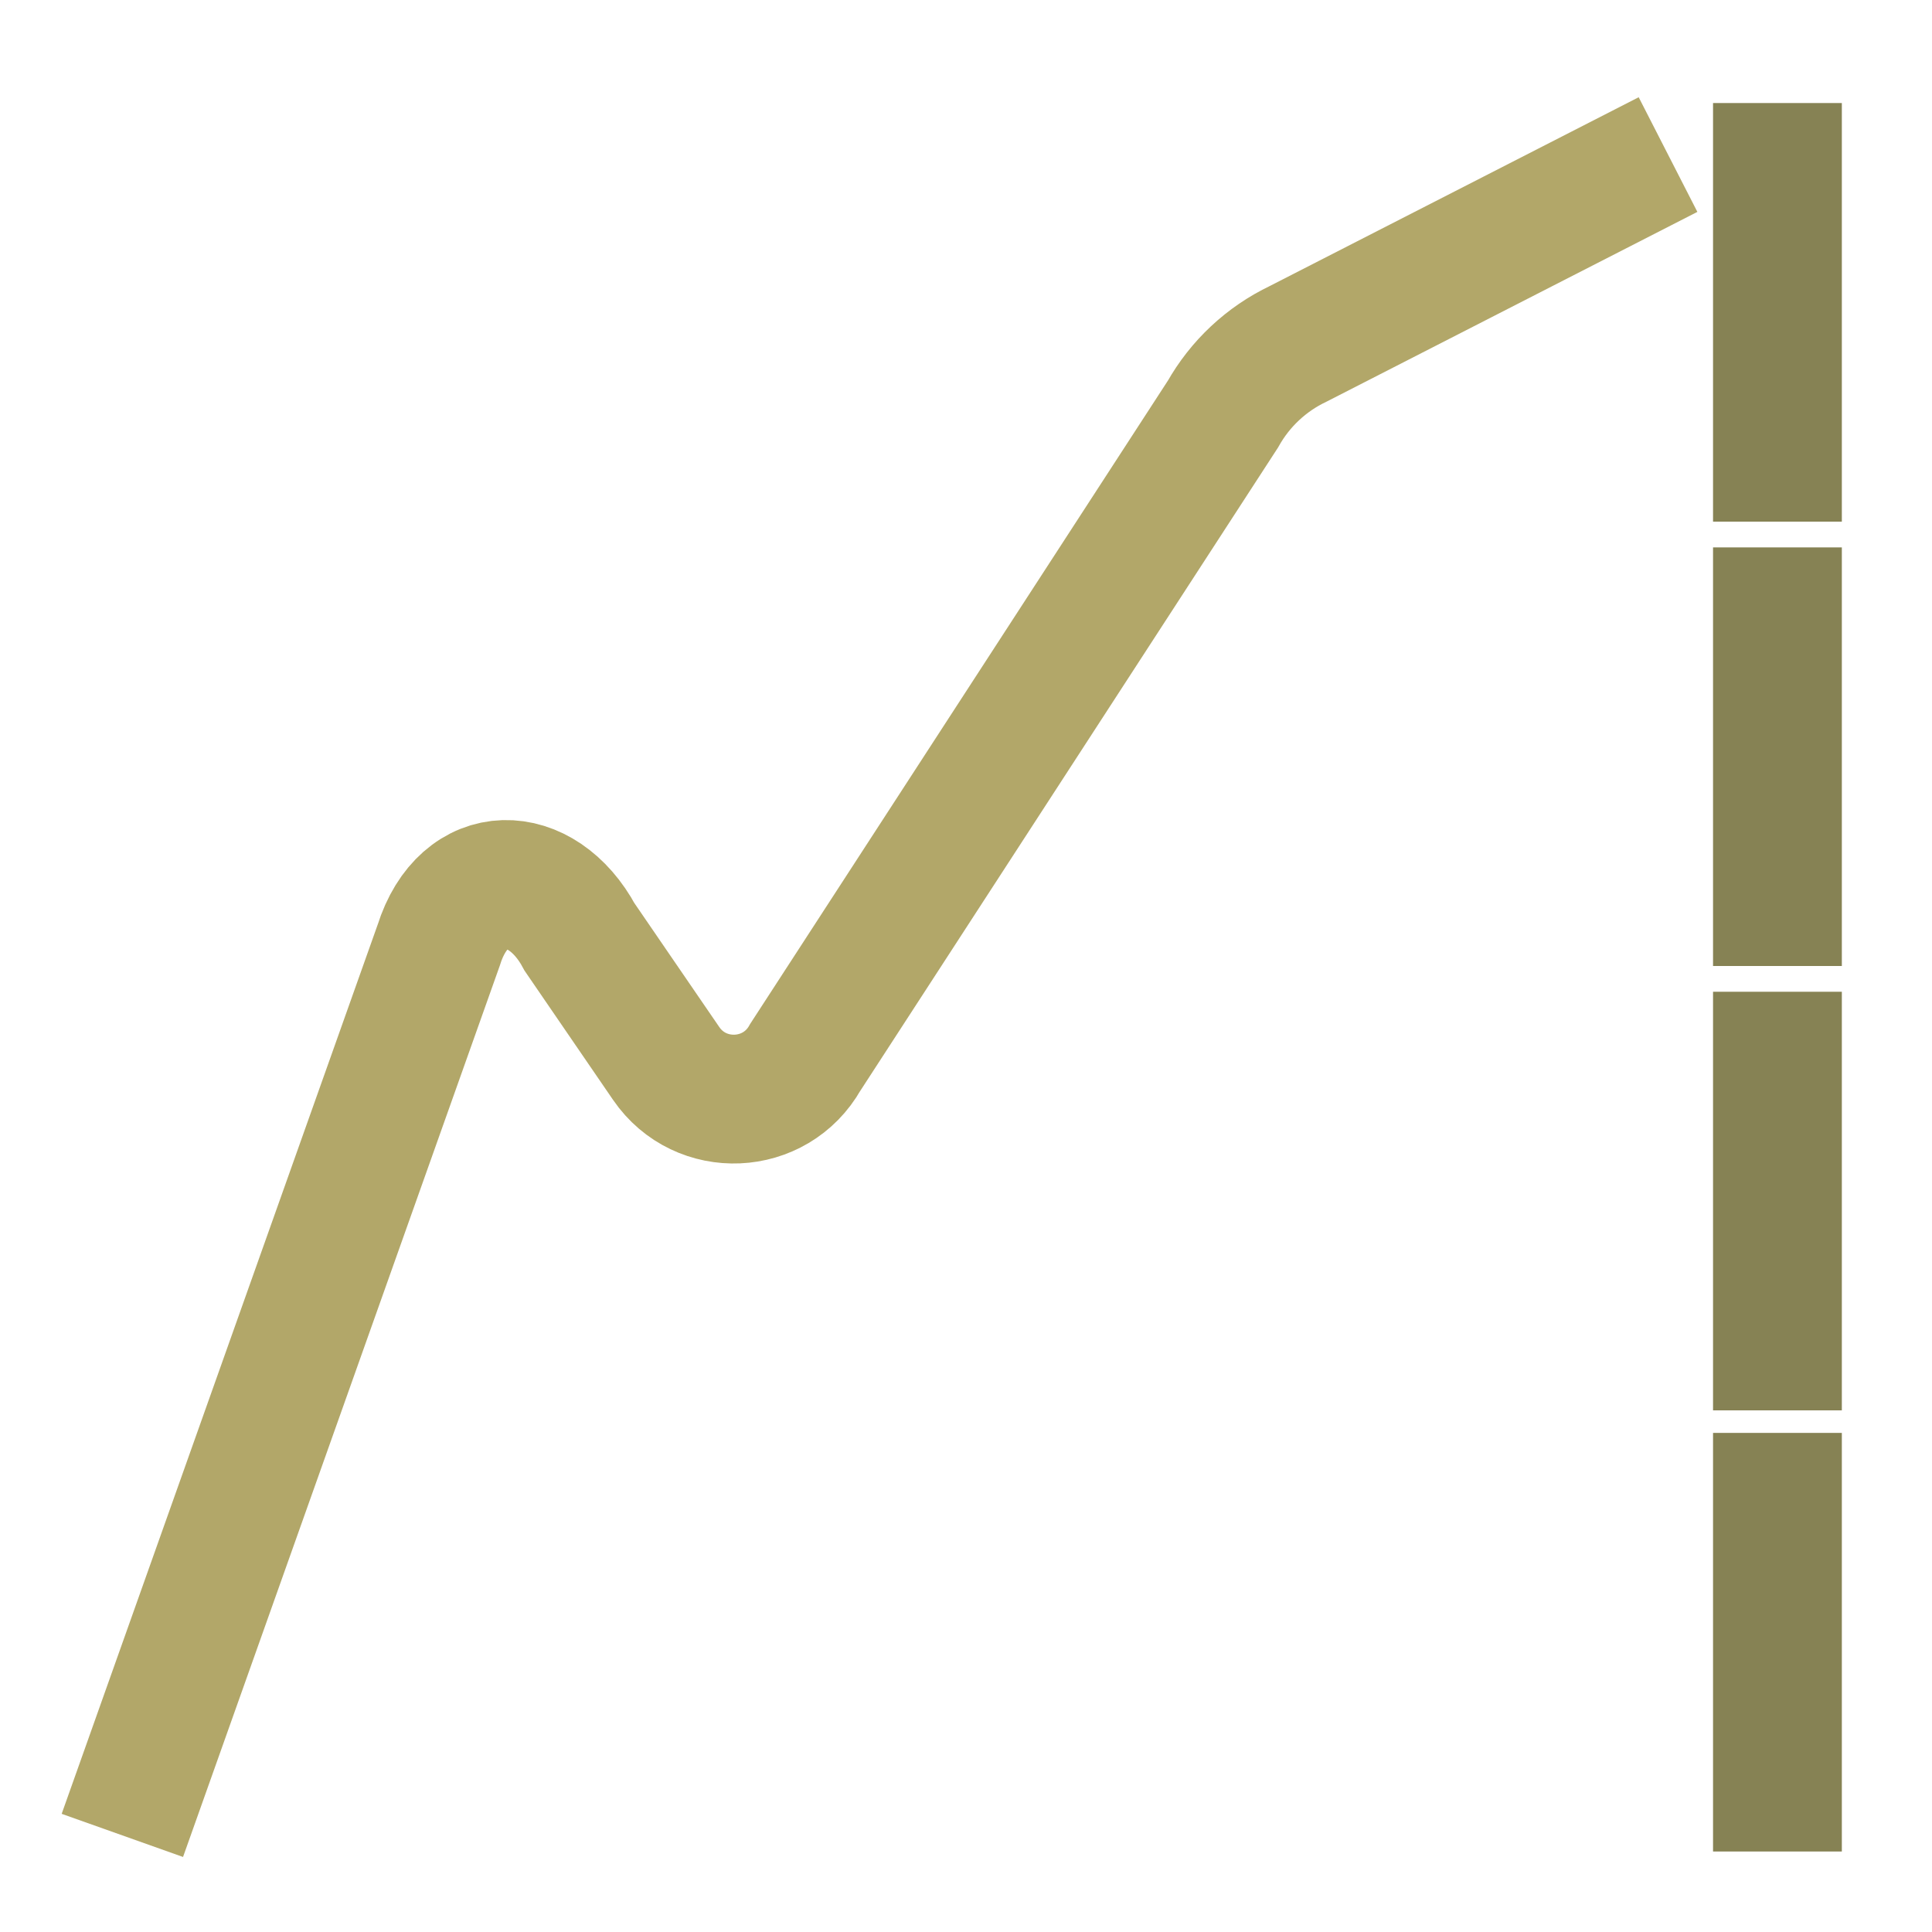
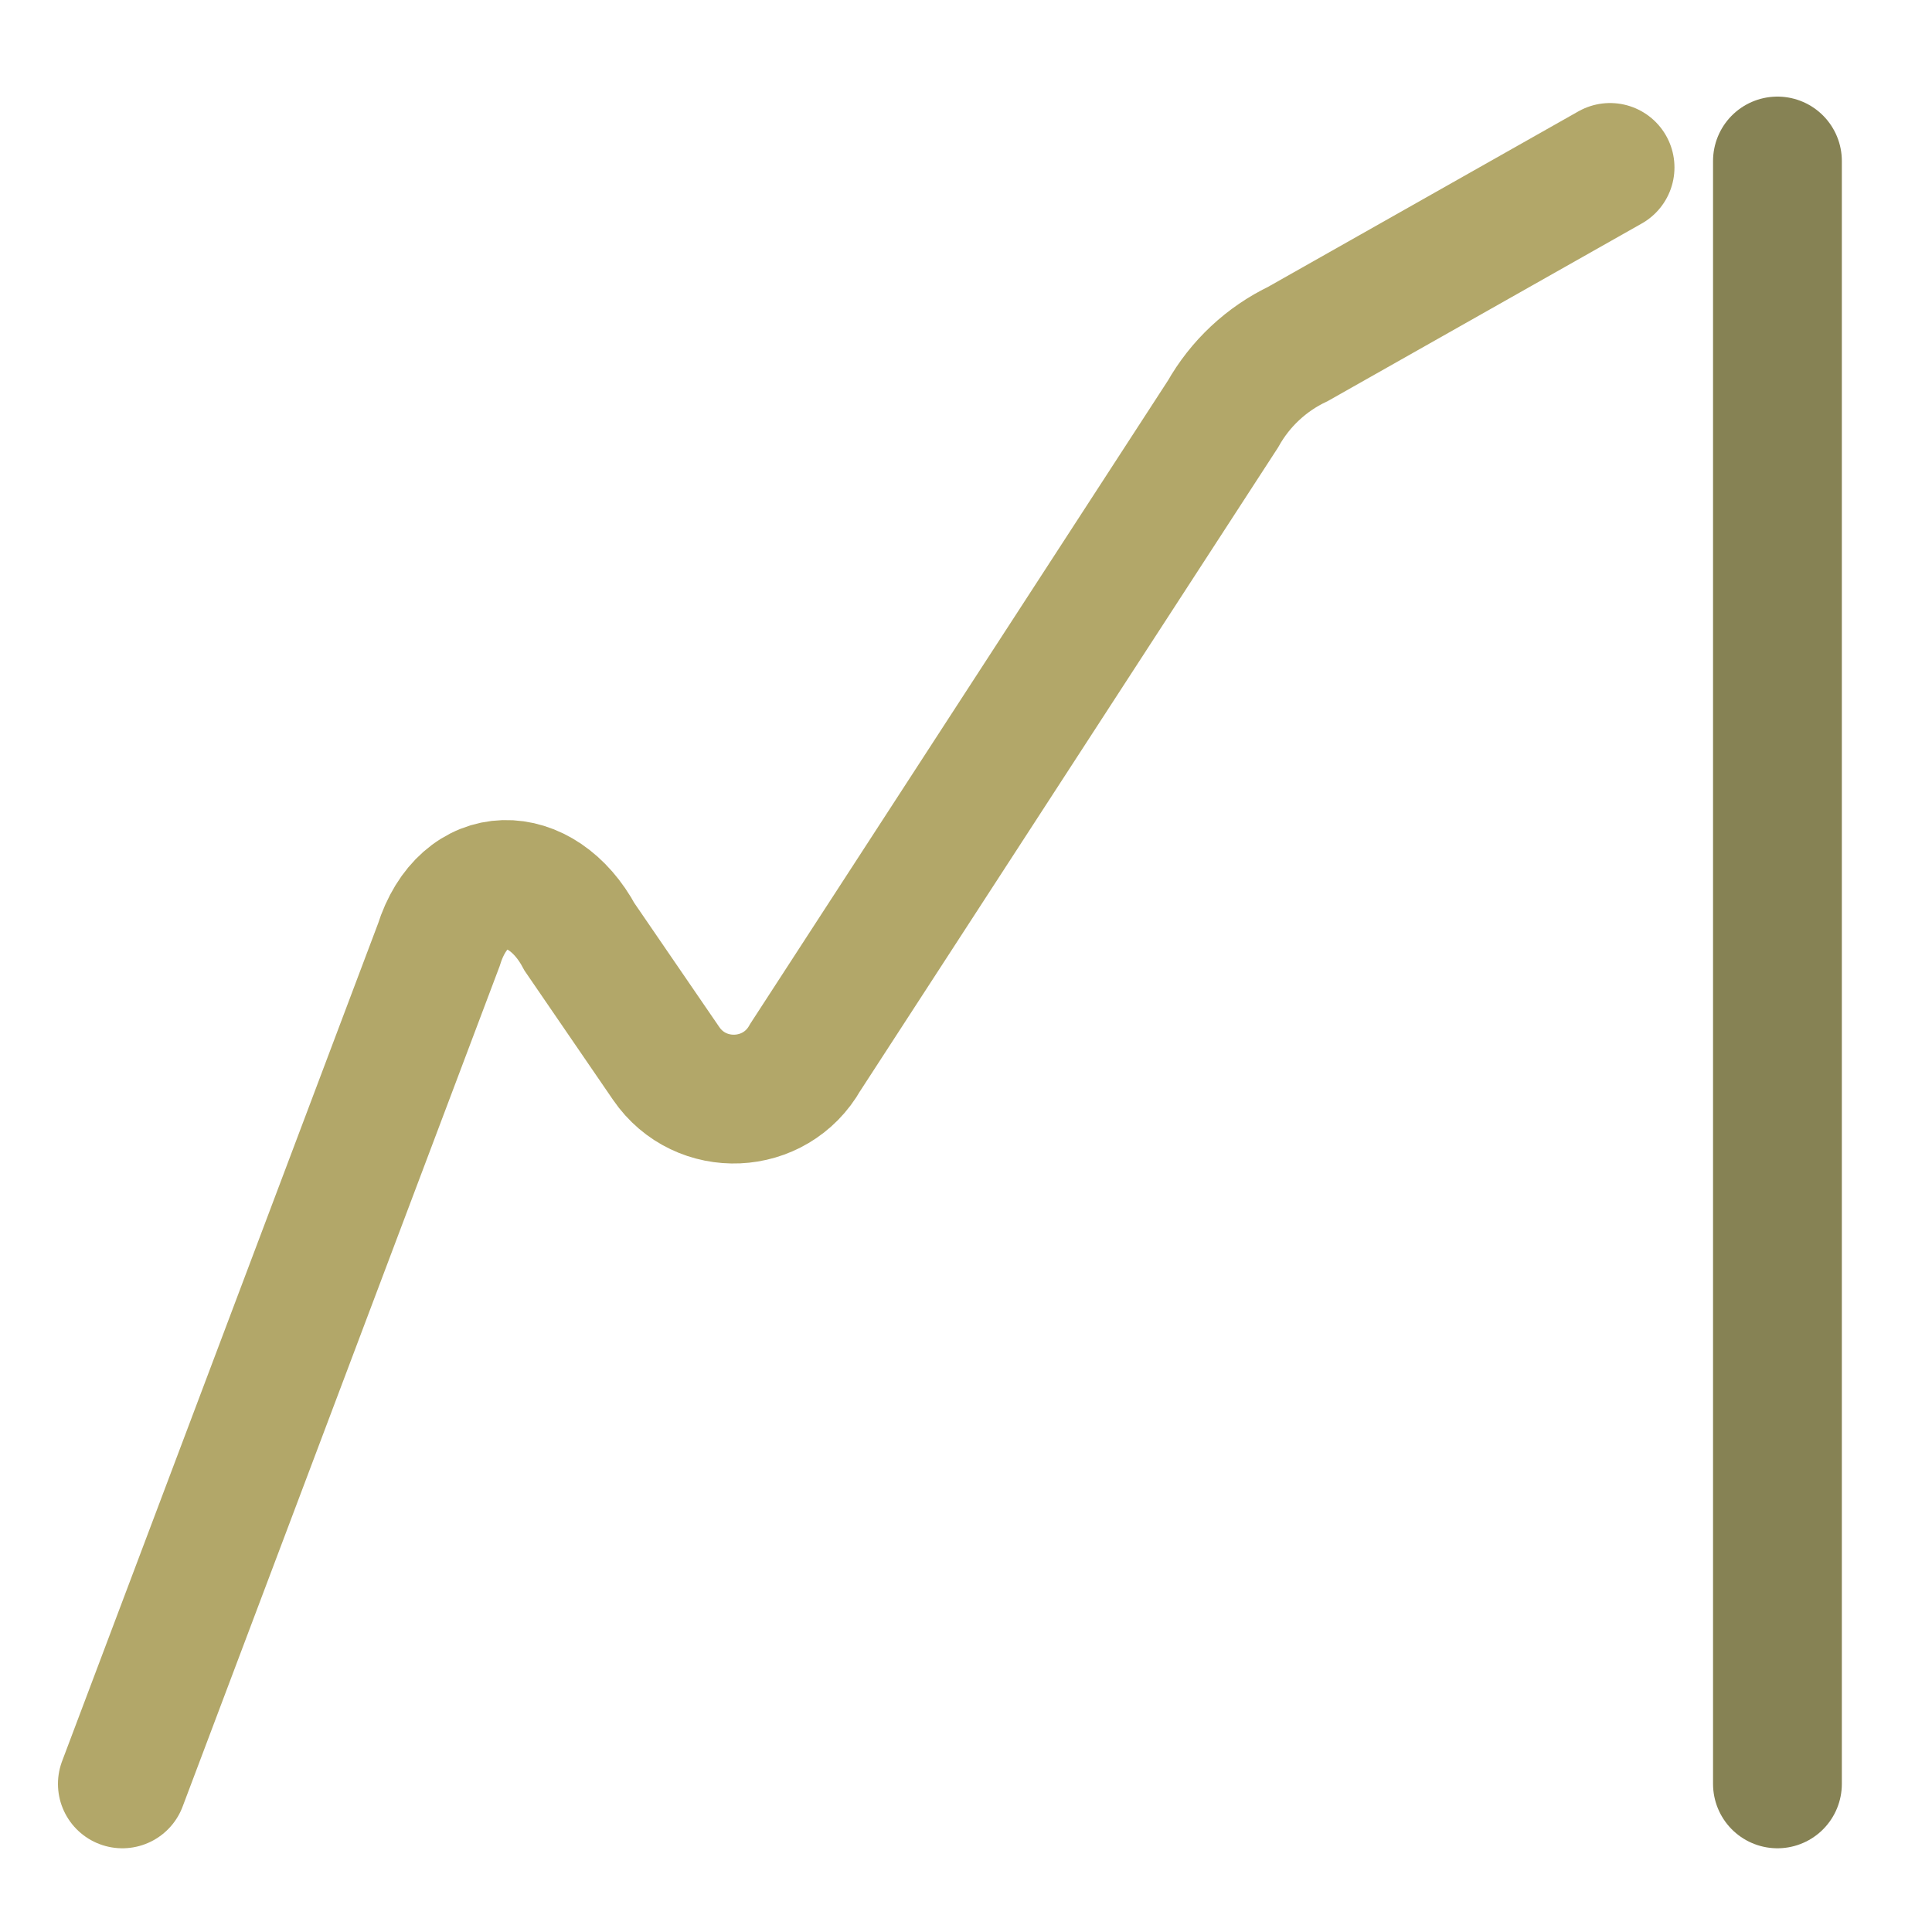
<svg xmlns="http://www.w3.org/2000/svg" id="f" width="300" height="300" viewBox="0 0 300 300">
  <defs>
-     <style>.j{stroke:#868254;}.j,.k{fill:none;stroke-miterlimit:10;stroke-width:20px;}.k{stroke:#b2a769;}</style>
+     <style>.j{stroke:#868254;}.j,.k{fill:none;stroke-linecap:round;stroke-miterlimit:10;stroke-width:20px;}.k{stroke:#b2a769;}</style>
  </defs>
-   <path class="k" d="M19,285l49.12-138.22c3.91-12.5,16-12.24,21.88-1.27l13.44,19.62c5.33,7.78,16.97,7.27,21.6-.95l64.86-99.88c2.67-4.74,6.74-8.55,11.66-10.9l57.45-29.4" />
-   <line class="j" x1="276" y1="287.5" x2="276" y2="222.5" />
-   <line class="j" x1="276" y1="219" x2="276" y2="154" />
-   <line class="j" x1="276" y1="150" x2="276" y2="85" />
-   <line class="j" x1="276" y1="81" x2="276" y2="16" />
+   <path class="k" d="M19,277l49.12-130.22c3.91-12.5,16-12.24,21.88-1.27l13.44,19.62c5.33,7.78,16.97,7.27,21.6-.95l64.86-99.88c2.67-4.74,6.74-8.55,11.66-10.9l48.45-27.4" />
+   <line class="j" x1="276" y1="277" x2="276" y2="25" />
</svg>
